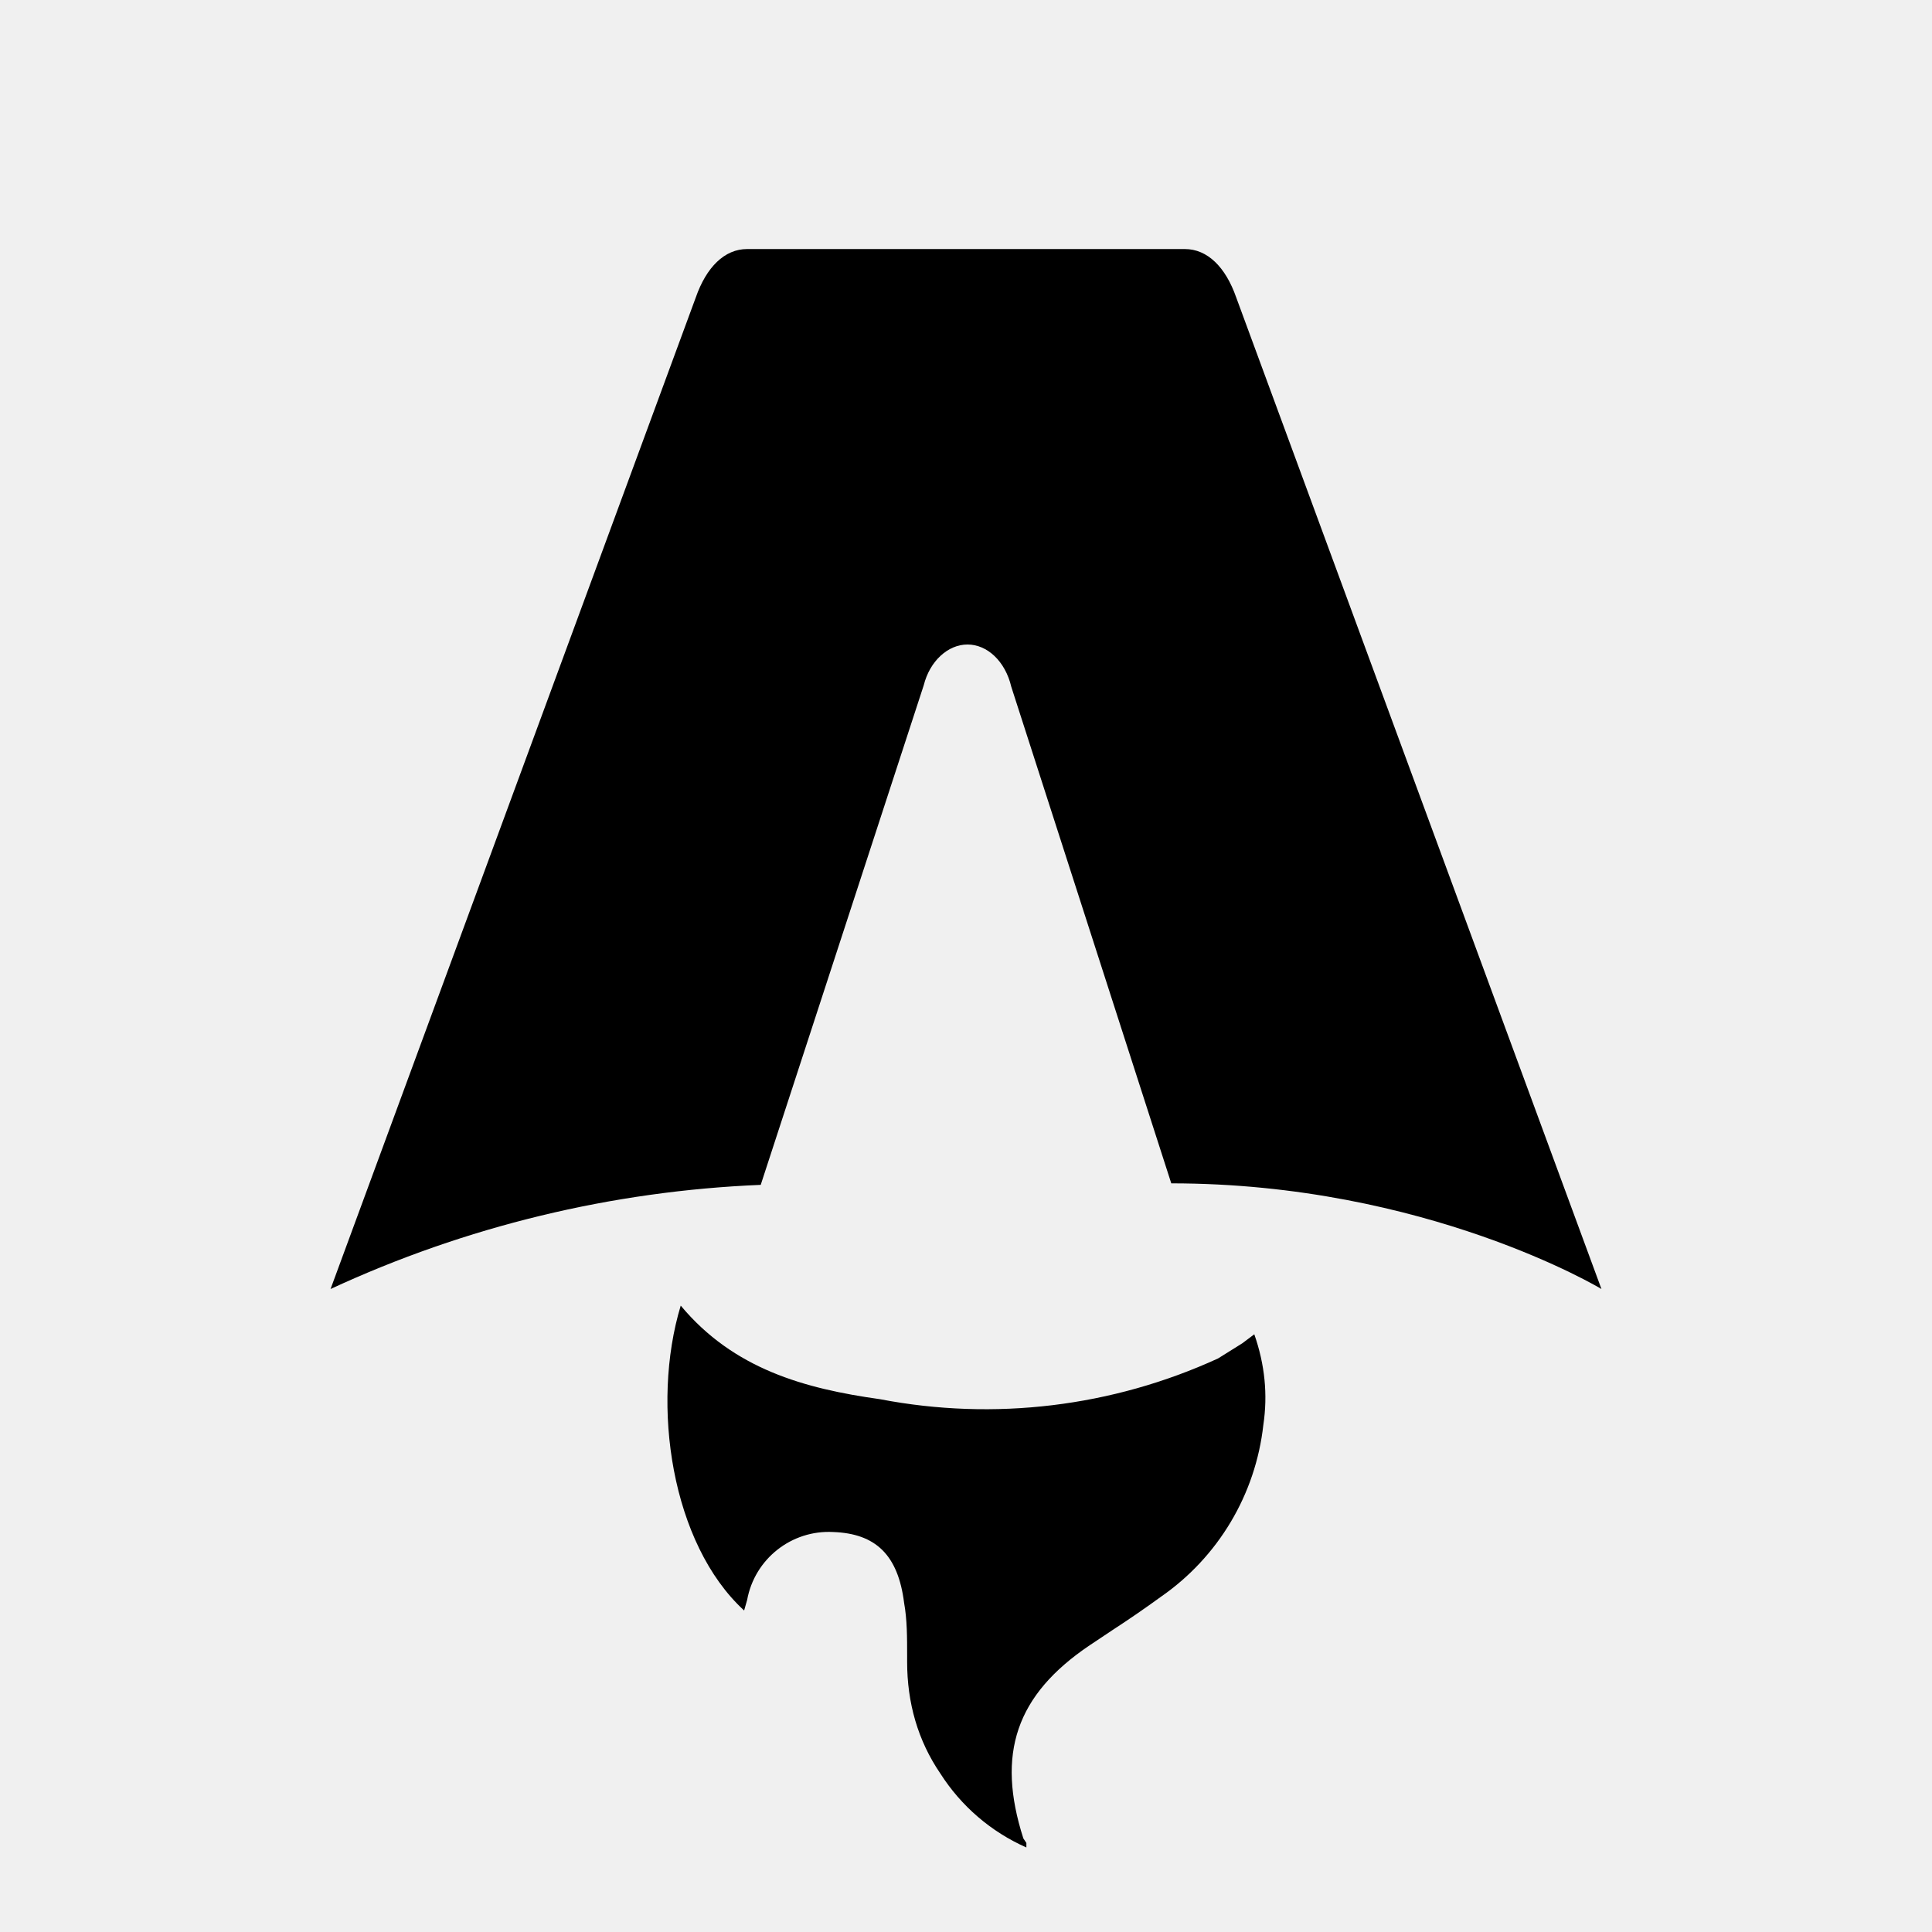
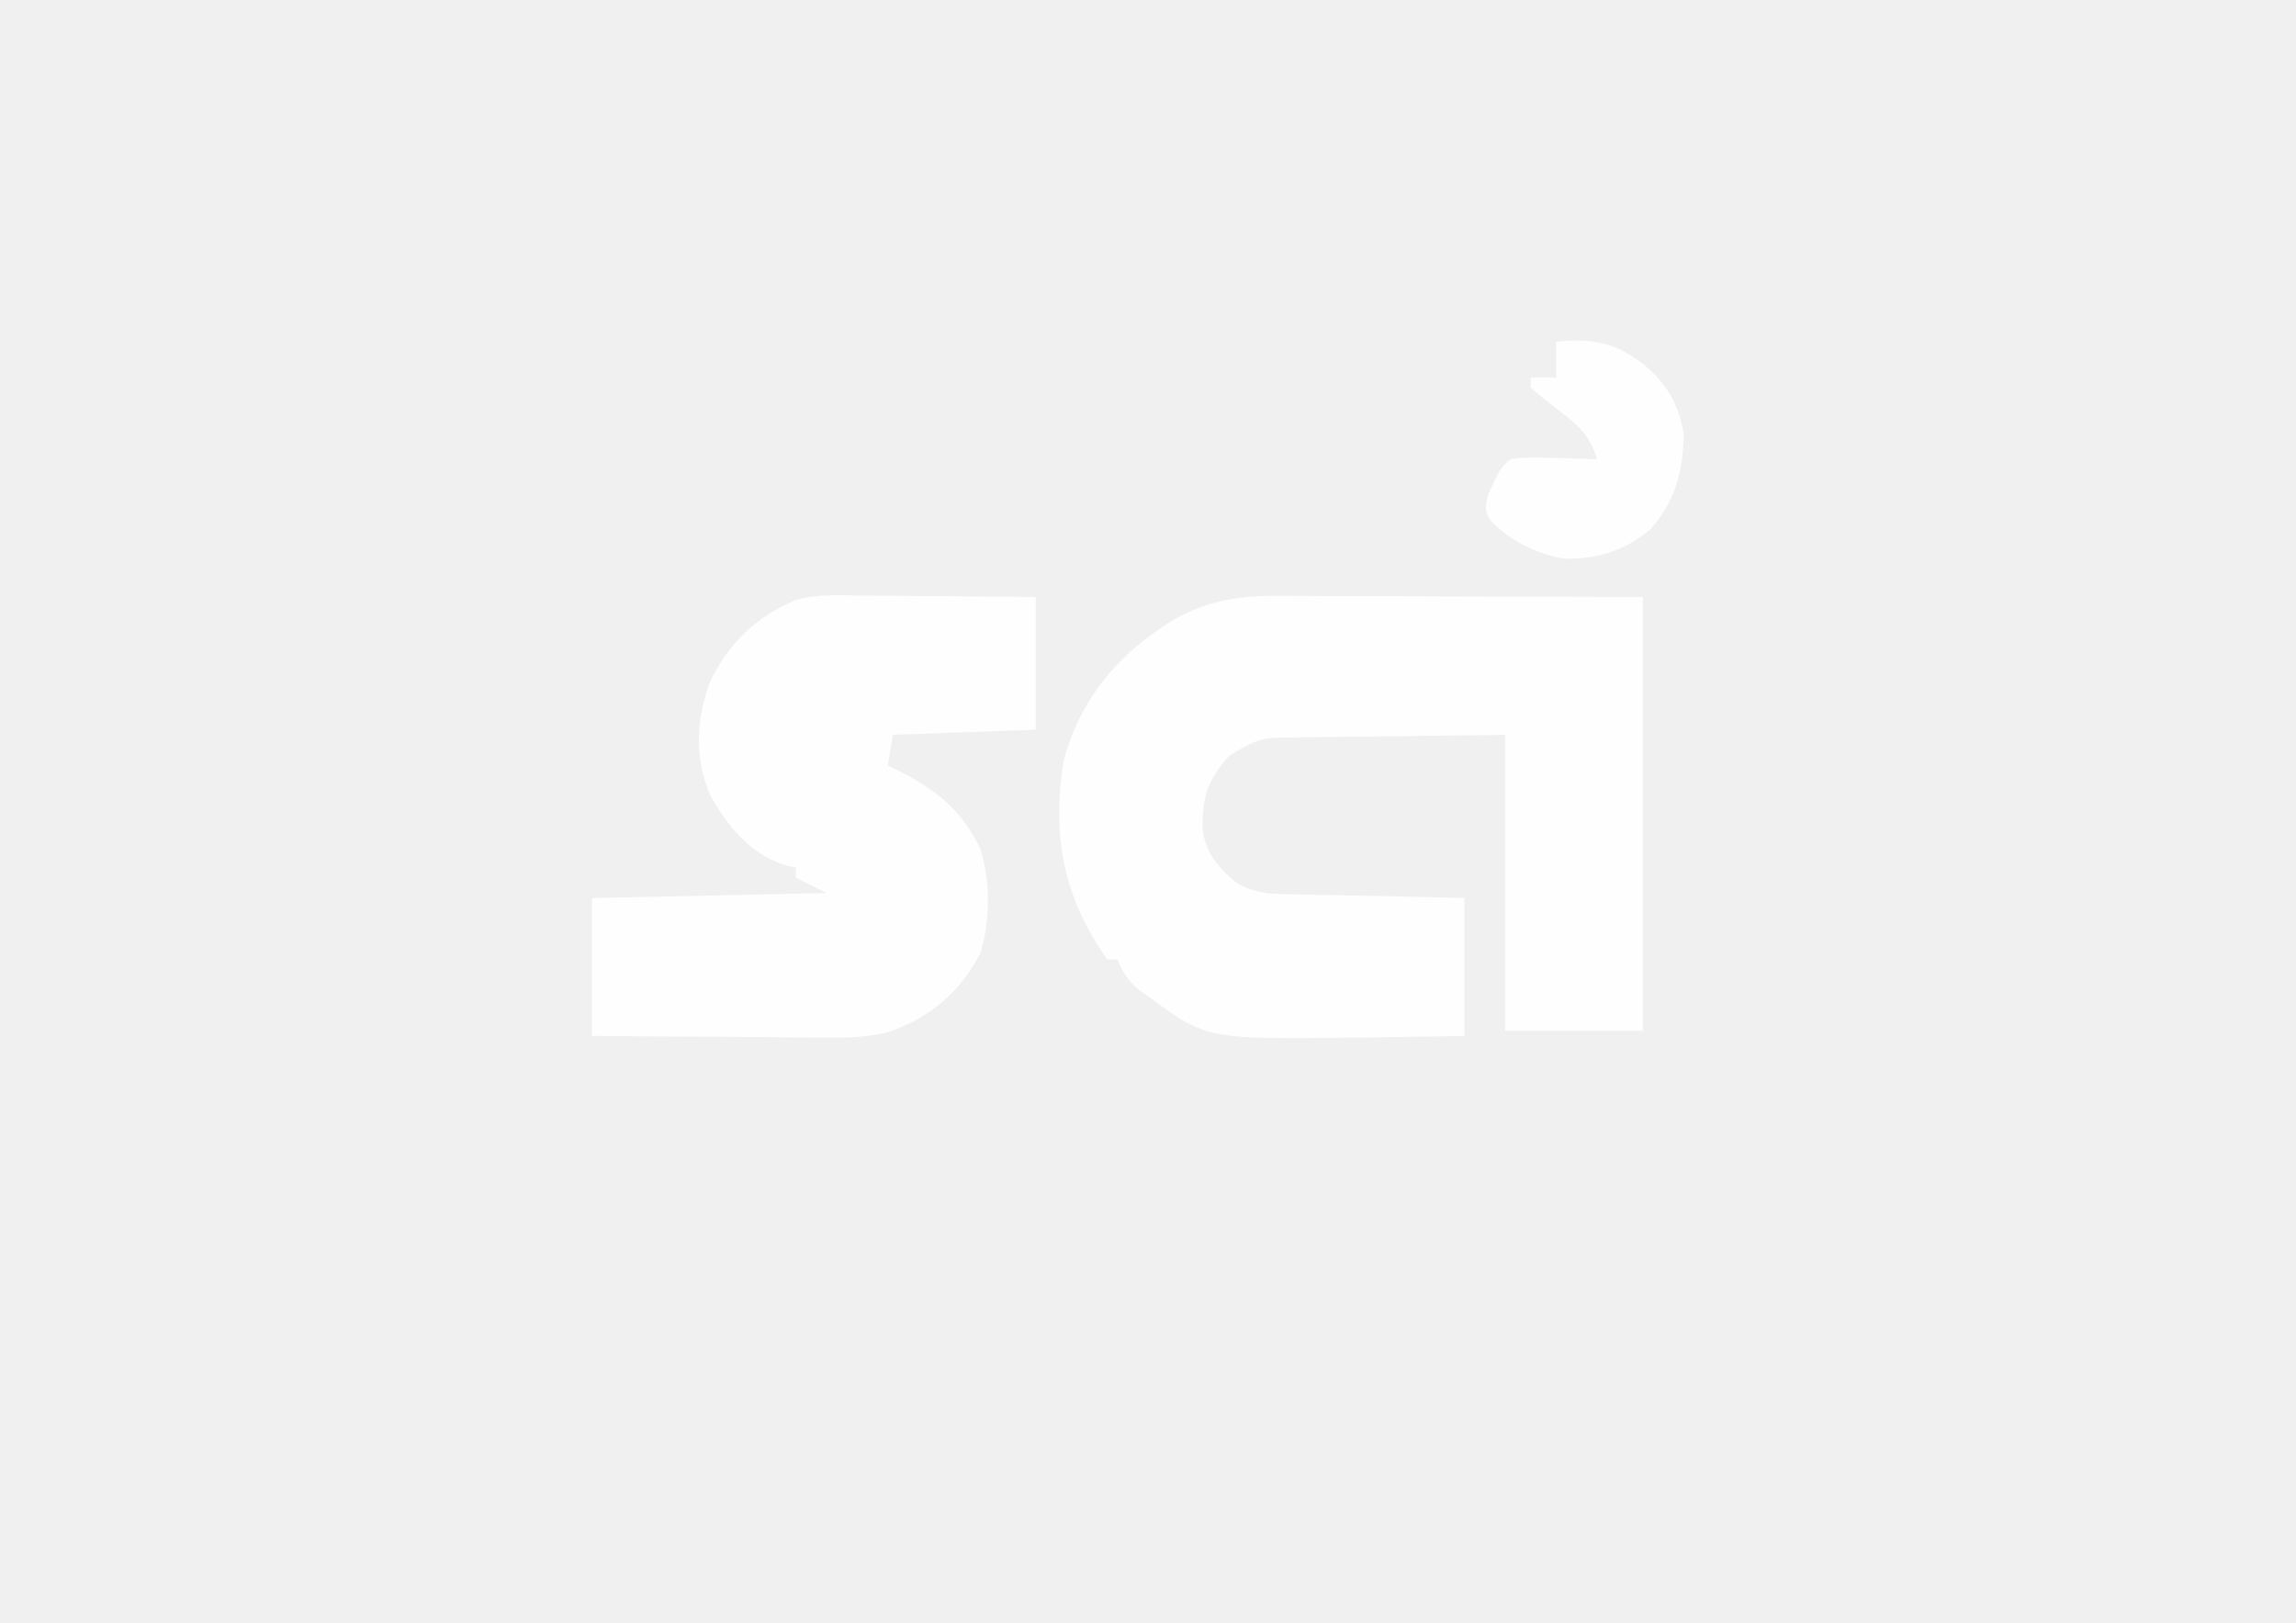
- <svg xmlns="http://www.w3.org/2000/svg" fill="none" viewBox="0 0 128 128">
-   <path d="M50.4 78.5a75.1 75.1 0 0 0-28.5 6.9l24.2-65.7c.7-2 1.9-3.2 3.4-3.2h29c1.5 0 2.7 1.2 3.4 3.2l24.2 65.7s-11.6-7-28.5-7L67 45.5c-.4-1.7-1.6-2.8-2.9-2.8-1.3 0-2.5 1.1-2.9 2.7L50.4 78.5Zm-1.1 28.2Zm-4.2-20.2c-2 6.6-.6 15.8 4.2 20.2a17.5 17.5 0 0 1 .2-.7 5.5 5.5 0 0 1 5.7-4.5c2.8.1 4.3 1.5 4.7 4.7.2 1.1.2 2.3.2 3.5v.4c0 2.7.7 5.2 2.2 7.4a13 13 0 0 0 5.7 4.9v-.3l-.2-.3c-1.8-5.6-.5-9.5 4.4-12.8l1.5-1a73 73 0 0 0 3.2-2.2 16 16 0 0 0 6.8-11.4c.3-2 .1-4-.6-6l-.8.6-1.6 1a37 37 0 0 1-22.4 2.7c-5-.7-9.7-2-13.2-6.2Z" />
-   <style>
-         path { fill: #000; }
-         @media (prefers-color-scheme: dark) {
-             path { fill: #FFF; }
-         }
-     </style>
+ <svg xmlns="http://www.w3.org/2000/svg" version="1.1" viewBox="0 0 900 636">
+   <path d="M0 0 C1.588 -0 3.175 -0.001 4.811 -0.001 C9.904 0.002 14.997 0.032 20.09 0.063 C23.253 0.069 26.416 0.073 29.579 0.076 C41.252 0.097 52.925 0.152 64.598 0.204 C90.709 0.287 116.821 0.369 143.723 0.454 C143.723 56.554 143.723 112.654 143.723 170.454 C125.903 170.454 108.083 170.454 89.723 170.454 C89.723 132.174 89.723 93.894 89.723 54.454 C65.778 54.763 65.778 54.763 41.348 55.079 C36.323 55.129 31.298 55.179 26.12 55.23 C22.126 55.295 18.131 55.361 14.137 55.431 C12.072 55.443 10.008 55.456 7.88 55.469 C-6.22 55.63 -6.22 55.63 -18.277 62.454 C-27.061 72.458 -28.979 78.269 -28.847 91.368 C-27.805 100.659 -22.959 106.097 -16.152 112.079 C-10.049 115.82 -4.885 116.718 2.115 116.865 C3.797 116.905 5.478 116.945 7.21 116.986 C8.016 117.019 9.823 117.052 11.684 117.087 C13.54 117.128 15.396 117.17 17.308 117.213 C24.238 117.344 31.168 117.462 38.098 117.579 C42.118 117.665 46.137 117.753 50.157 117.841 C58.012 118.057 65.867 118.255 73.723 118.454 C73.723 136.274 73.723 154.094 73.723 172.454 C65.059 172.639 56.399 172.798 47.735 172.894 C43.437 172.934 39.138 172.988 34.84 173.058 C-27.161 173.911 -27.161 173.911 -49.527 157.454 C-51.12 156.32 -52.713 155.185 -54.355 154.017 C-58.361 150.377 -60.249 147.426 -62.277 142.454 C-63.597 142.454 -64.917 142.454 -66.277 142.454 C-83.534 118.034 -88.048 94.031 -83.347 64.642 C-76.701 39.786 -61.008 21.548 -39.027 8.704 C-26.544 1.865 -14.086 -0.14 0 0 Z" fill="#FEFEFE" transform="translate(500.2769,233.5459)" />
+   <path d="M0 0 C2.967 0.013 2.967 0.013 5.993 0.026 C12.27 0.059 18.545 0.134 24.82 0.211 C29.092 0.241 33.365 0.268 37.637 0.293 C48.074 0.354 58.508 0.471 68.945 0.586 C68.945 17.746 68.945 35.906 68.945 52.586 C50.465 53.246 31.985 53.906 12.945 54.586 C12.285 58.546 11.625 62.506 10.945 66.586 C12.682 67.441 12.682 67.441 14.453 68.312 C29.661 76.009 39.584 83.598 47.156 99.117 C51.255 111.647 51.141 127.436 47.266 140.055 C39.239 155.729 26.953 165.95 10.377 171.316 C0.054 173.729 -10.327 173.313 -20.875 173.172 C-23.291 173.163 -25.707 173.155 -28.197 173.146 C-35.858 173.113 -43.518 173.037 -51.18 172.961 C-56.397 172.931 -61.615 172.903 -66.832 172.879 C-79.574 172.818 -92.313 172.701 -105.055 172.586 C-105.055 154.766 -105.055 136.946 -105.055 118.586 C-59.515 117.596 -59.515 117.596 -13.055 116.586 C-17.015 114.606 -20.975 112.626 -25.055 110.586 C-25.055 109.266 -25.055 107.946 -25.055 106.586 C-26.215 106.356 -27.375 106.127 -28.57 105.891 C-42.622 101.802 -51.965 90.395 -58.797 78.016 C-64.833 63.5 -64.166 49.189 -59.055 34.586 C-52.103 19.346 -40.901 8.358 -25.312 1.851 C-17.02 -0.613 -8.579 -0.14 0 0 Z" fill="#FEFEFE" transform="translate(337.0547,233.4141)" />
+   <path d="M0 0 C14.089 -1.588 22.787 0.119 34.18 8.719 C43.528 16.748 47.763 23.8 50 36 C49.779 50.31 46.884 62.171 37.211 73.148 C27.624 81.663 15.39 85.517 2.68 84.914 C-7.969 82.834 -18.27 78.049 -25.656 70.031 C-28 66 -28 66 -26.75 60 C-22.08 49.812 -22.08 49.812 -18 46 C-12.186 44.992 -6.503 45.249 -0.625 45.5 C0.97 45.536 2.564 45.572 4.207 45.609 C8.139 45.704 12.07 45.847 16 46 C13.207 36.492 8.53 32.546 0.75 26.625 C-2.899 23.834 -6.502 20.978 -10 18 C-10 16.68 -10 15.36 -10 14 C-6.7 14 -3.4 14 0 14 C0 9.38 0 4.76 0 0 Z" fill="#FEFEFE" transform="translate(610,134)" />
</svg>
